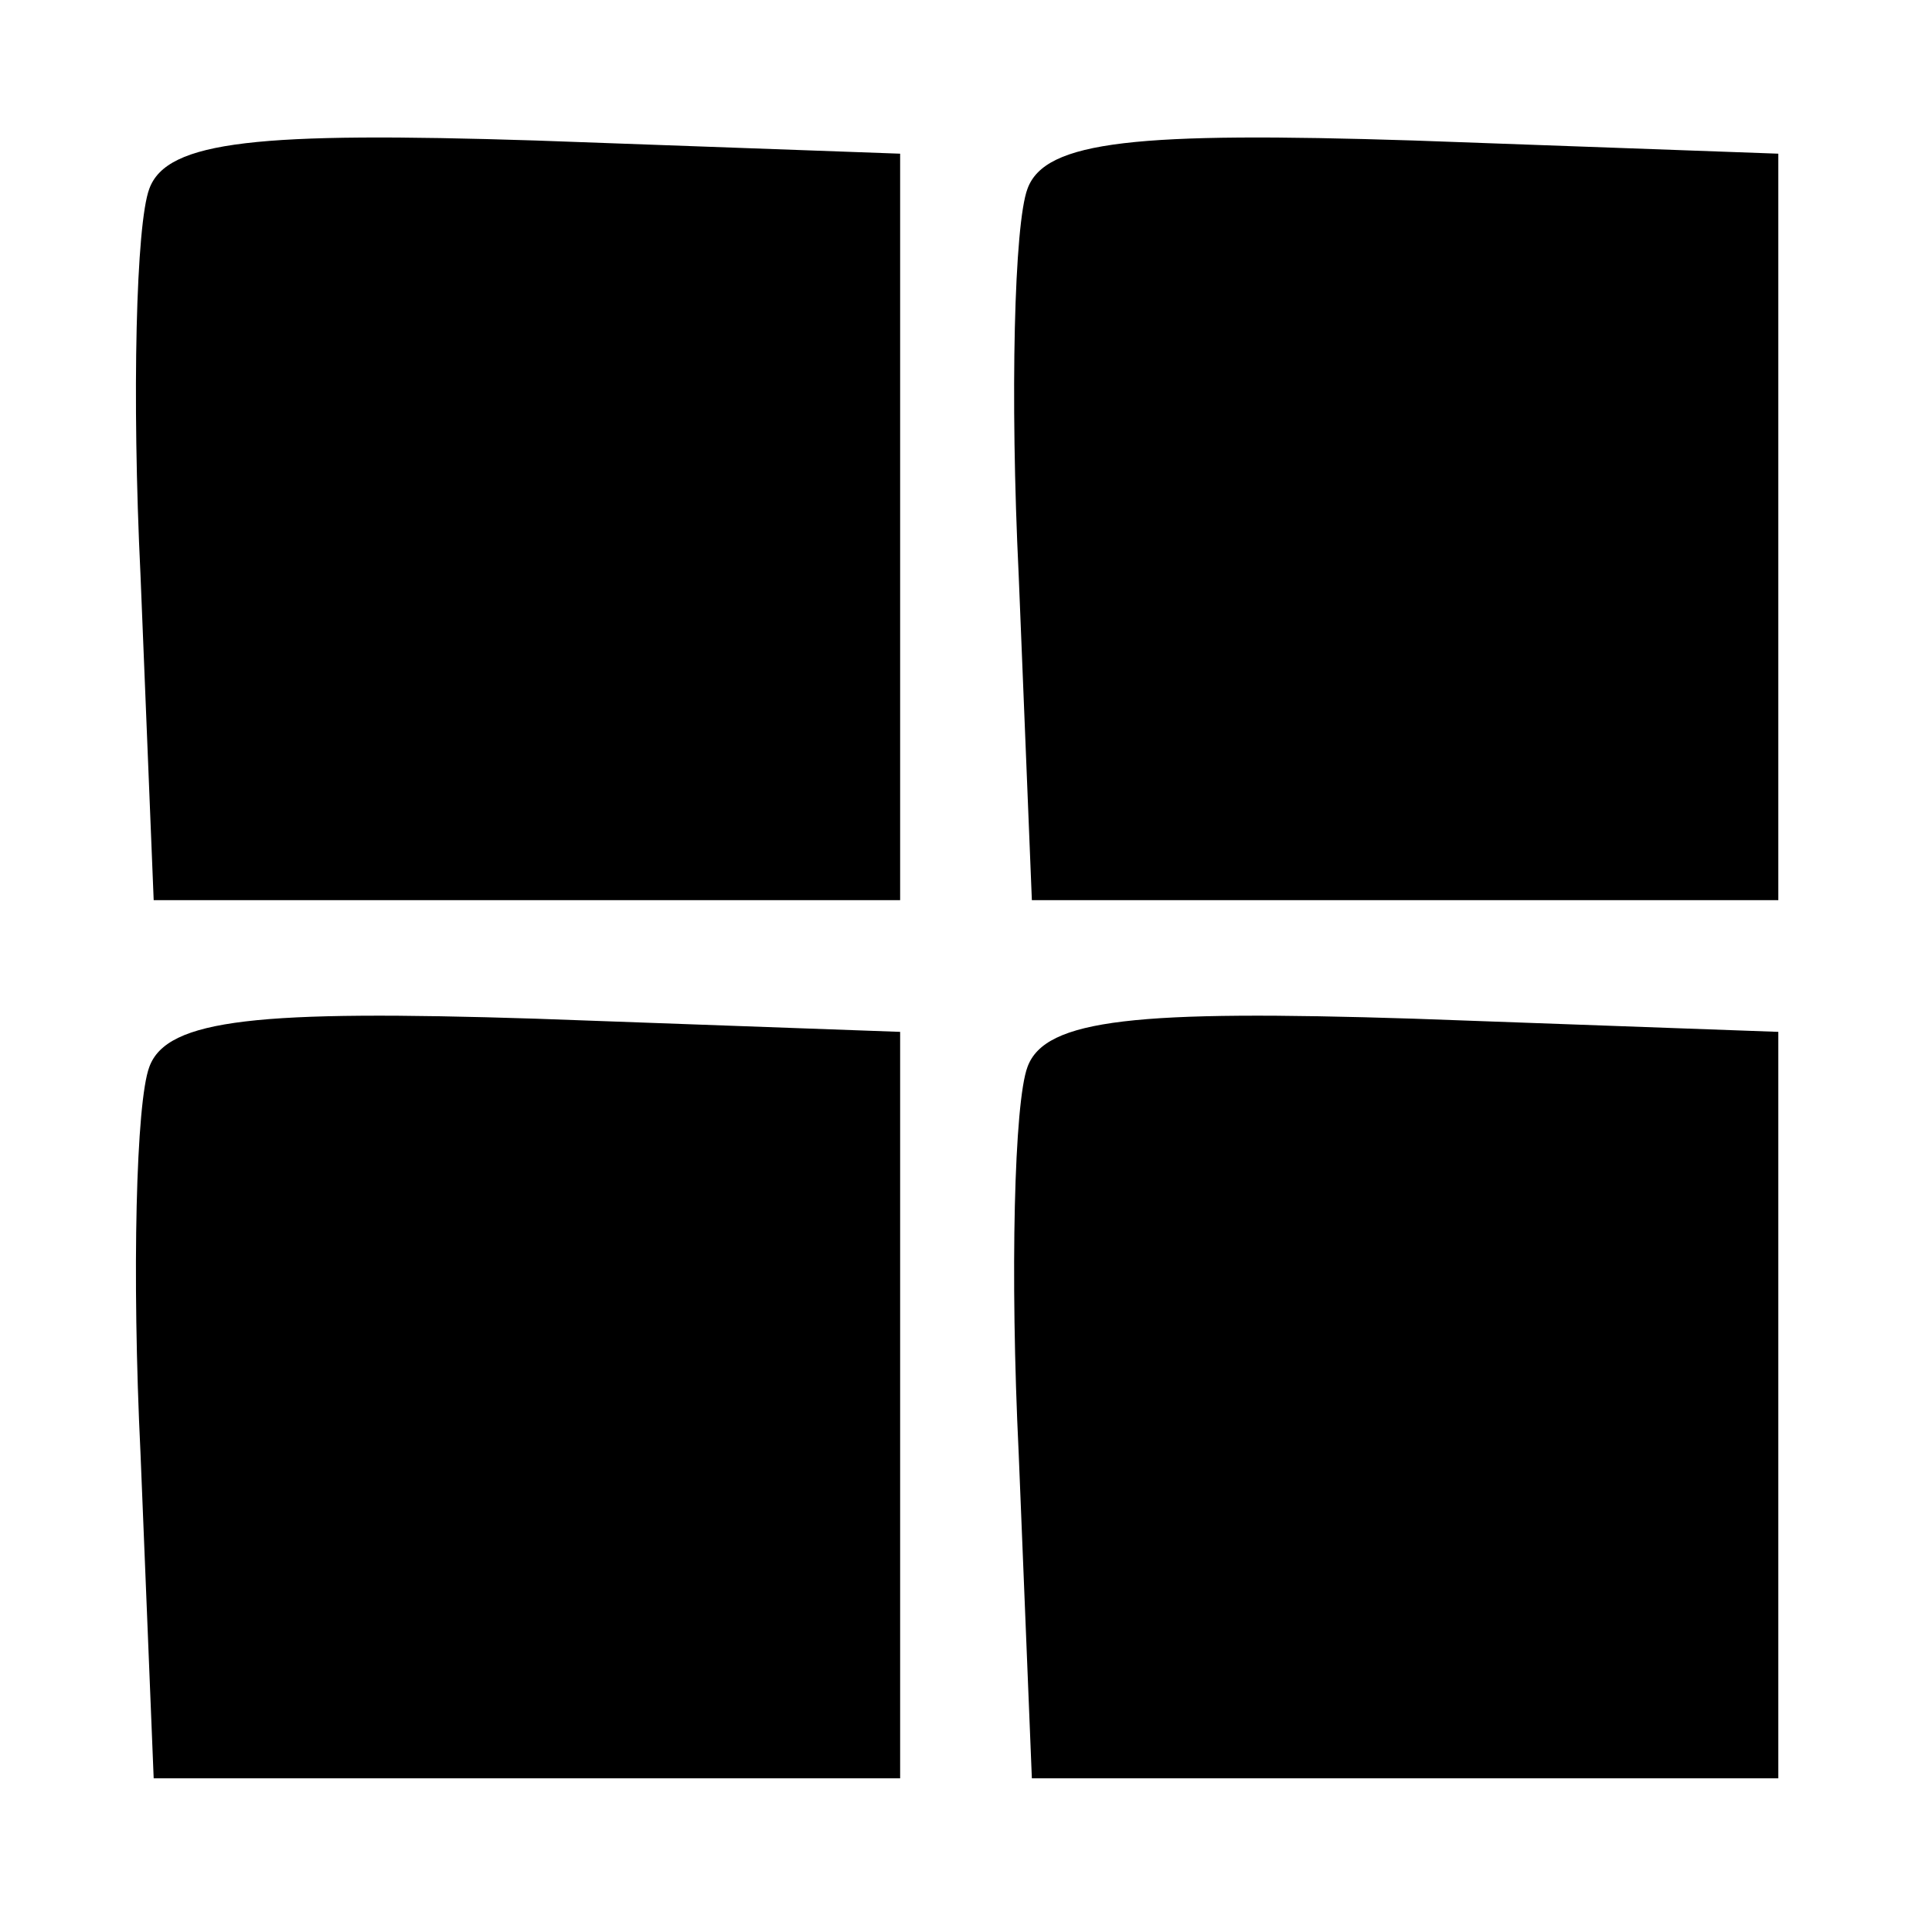
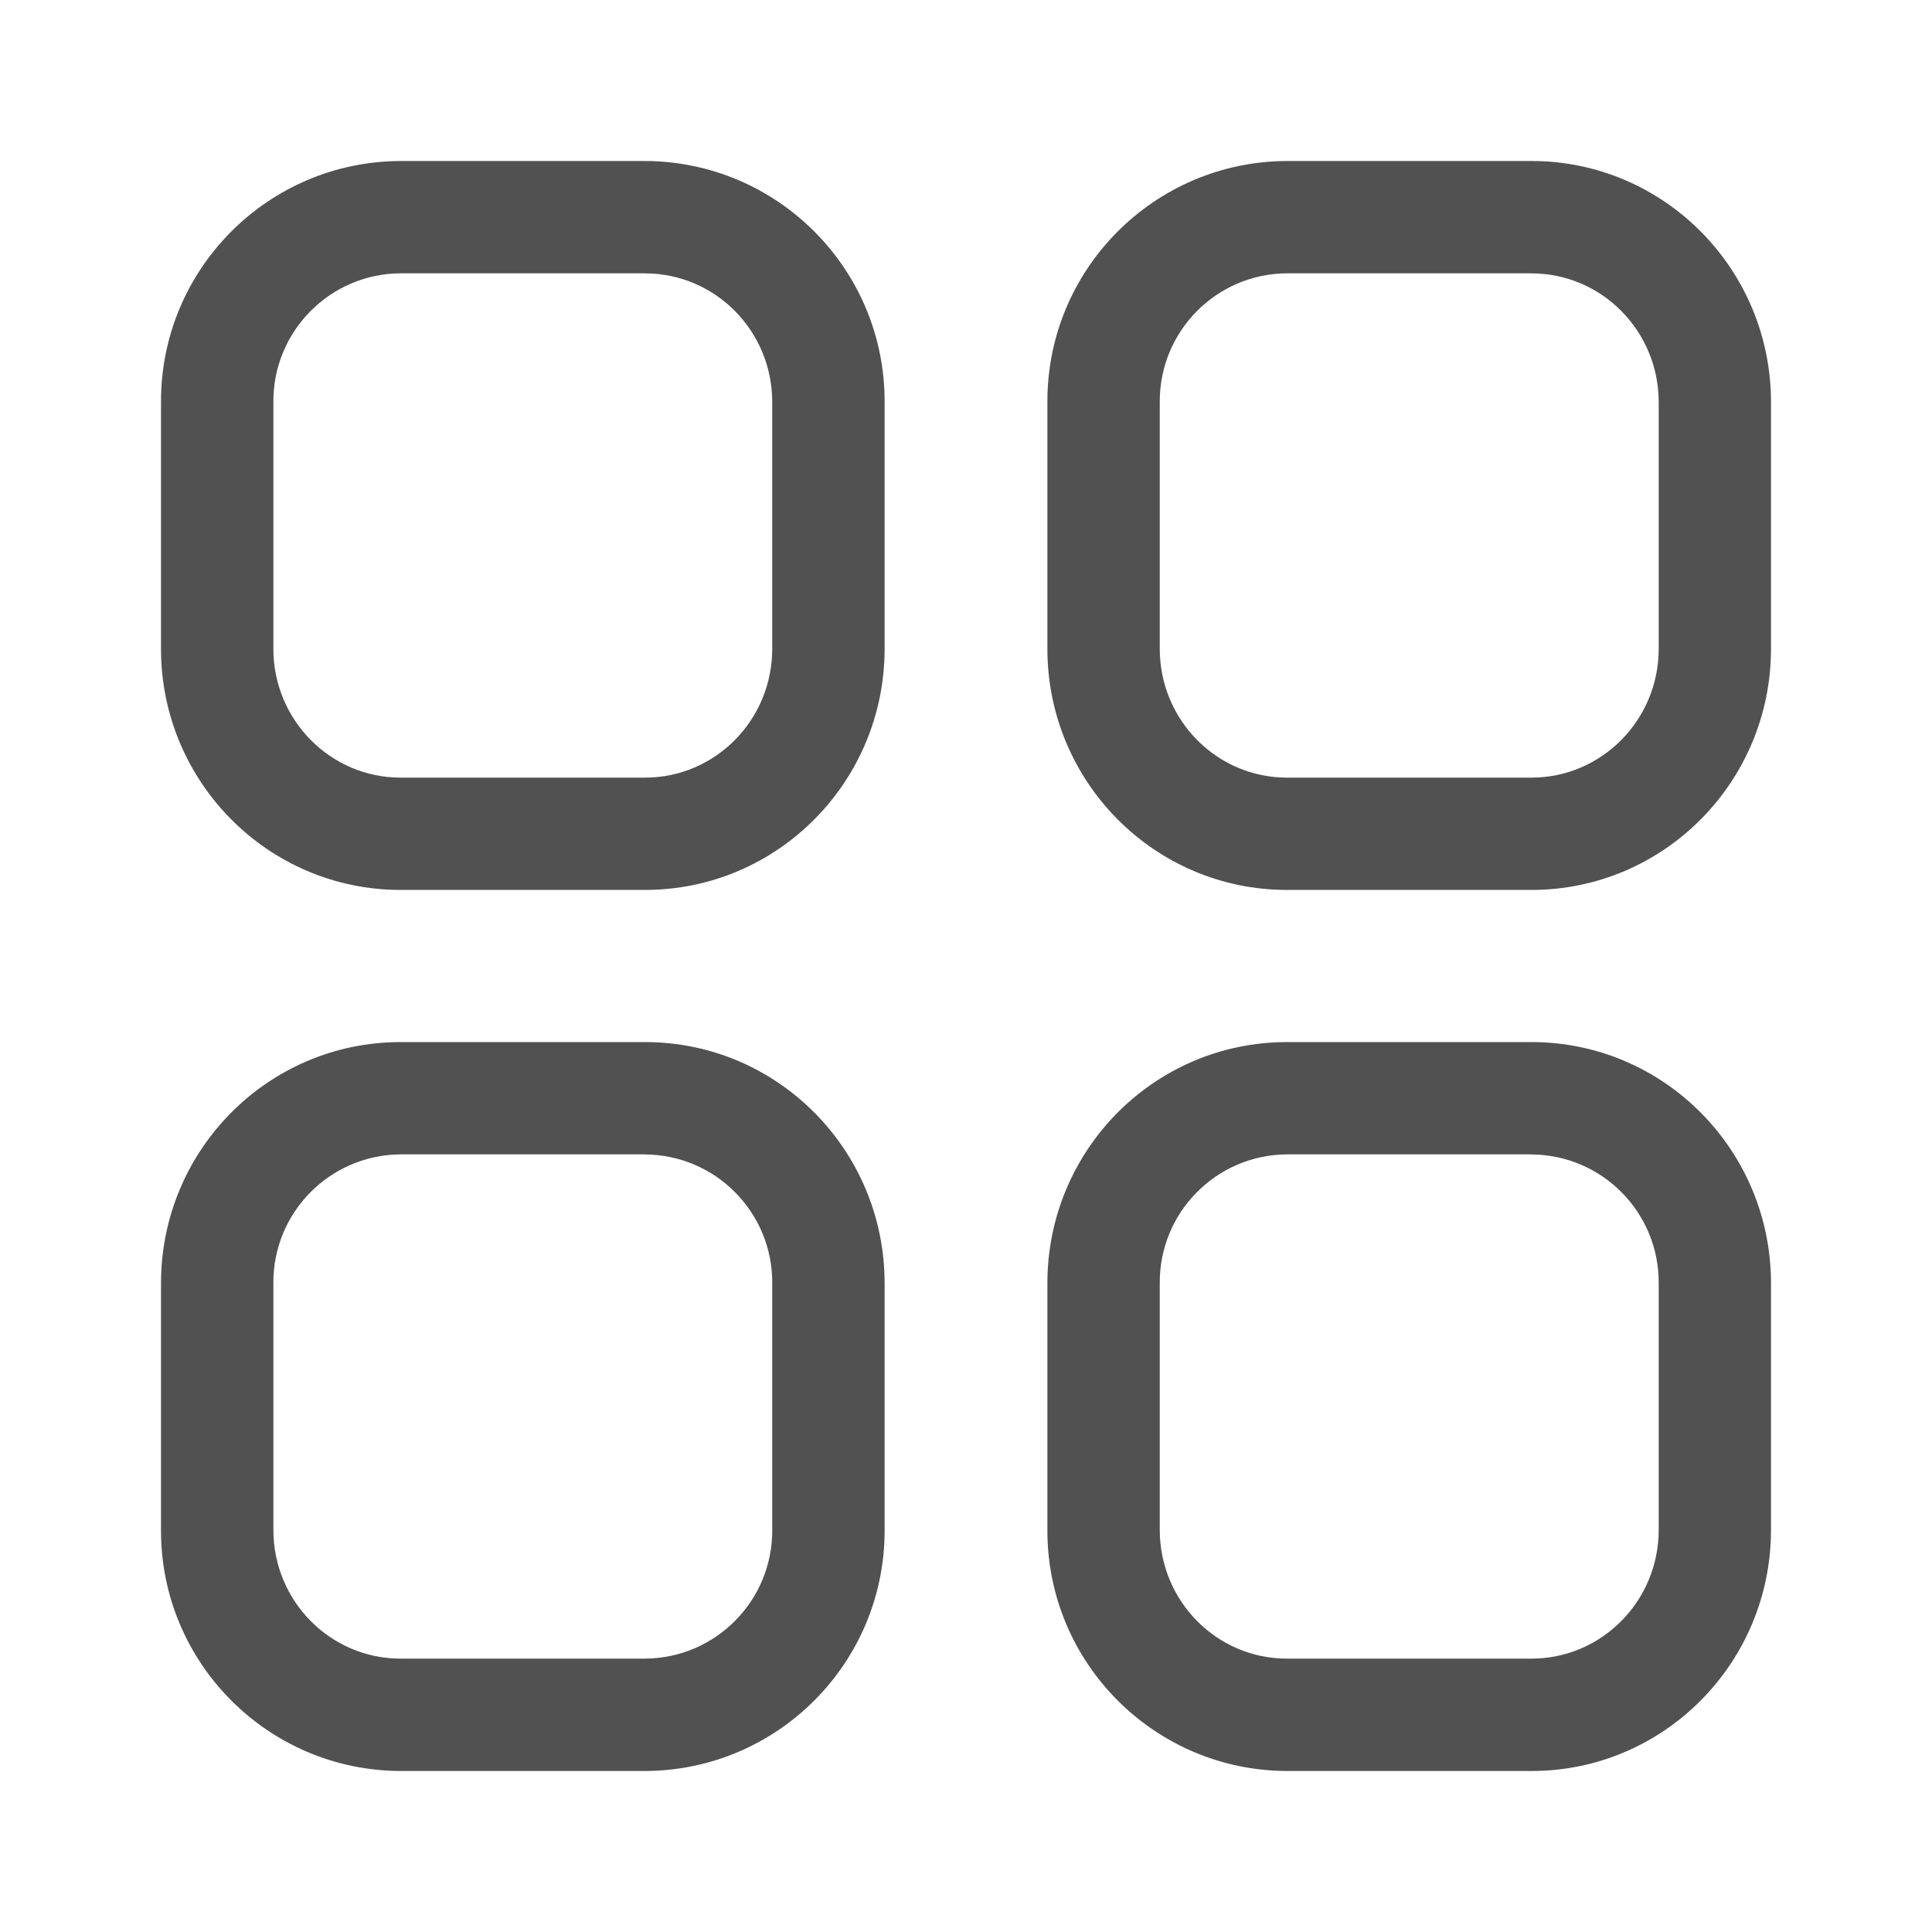
- <svg xmlns="http://www.w3.org/2000/svg" version="1.0" width="44pt" height="44pt" viewBox="0 0 44 44" preserveAspectRatio="xMidYMid meet">
-   <g transform="translate(0,44) scale(0.1,-0.1)" fill="#000000" stroke="none">
-     <path d="M34 397 c-3 -8 -4 -47 -2 -88 l3 -74 85 0 85 0 0 85 0 85 -83 3 c-63 2 -84 0 -88 -11z" />
-     <path d="M234 397 c-3 -8 -4 -47 -2 -88 l3 -74 85 0 85 0 0 85 0 85 -83 3 c-63 2 -84 0 -88 -11z" />
-     <path d="M34 197 c-3 -8 -4 -47 -2 -88 l3 -74 85 0 85 0 0 85 0 85 -83 3 c-63 2 -84 0 -88 -11z" />
-     <path d="M234 197 c-3 -8 -4 -47 -2 -88 l3 -74 85 0 85 0 0 85 0 85 -83 3 c-63 2 -84 0 -88 -11z" />
-   </g>
+ <svg xmlns="http://www.w3.org/2000/svg" t="1605106478267" class="icon" viewBox="0 0 1024 1024" version="1.1" p-id="1507" width="44" height="44">
+   <defs>
+     <style type="text/css" />
+   </defs>
+   <path d="M341.888 552.32c70.229 0 126.976 57.259 126.976 127.829v130.688A127.403 127.403 0 0 1 341.888 938.667H212.309A127.403 127.403 0 0 1 85.333 810.837v-130.688c0-70.571 56.747-127.829 126.976-127.829z m469.845 0c70.144 0 126.933 57.301 126.933 127.829v130.688C938.667 881.365 881.92 938.667 811.733 938.667h-129.621a127.403 127.403 0 0 1-126.976-127.829v-130.688c0-70.571 56.747-127.829 126.976-127.829zM341.888 611.84H212.309a67.84 67.84 0 0 0-67.413 68.309v130.688c0 37.803 30.208 68.267 67.413 68.267h129.579a67.84 67.84 0 0 0 67.413-68.267v-130.688a67.84 67.84 0 0 0-67.413-68.267z m469.845 0h-129.621a67.84 67.84 0 0 0-67.413 68.309v130.688c0 37.803 30.208 68.267 67.413 68.267h129.621c37.12 0 67.413-30.464 67.413-68.267v-130.688a67.84 67.84 0 0 0-67.413-68.267z m0-526.507C881.92 85.333 938.667 142.635 938.667 213.163V343.893c0 70.485-56.789 127.787-126.933 127.787h-129.621c-70.187 0-126.976-57.301-126.976-127.787V213.163A127.403 127.403 0 0 1 682.112 85.333zM341.888 85.333a127.403 127.403 0 0 1 126.976 127.829V343.893c0 70.485-56.789 127.787-126.976 127.787H212.309C142.08 471.68 85.333 414.379 85.333 343.893V213.163A127.403 127.403 0 0 1 212.309 85.333z m469.845 59.52h-129.621a67.84 67.84 0 0 0-67.413 68.267V343.893c0 37.717 30.208 68.267 67.413 68.267h129.621c37.12 0 67.413-30.549 67.413-68.267V213.163c0-37.803-30.293-68.267-67.413-68.267z m-469.845 0H212.309a67.84 67.84 0 0 0-67.413 68.267V343.893c0 37.717 30.251 68.267 67.413 68.267h129.579c37.205 0 67.413-30.549 67.413-68.267V213.163c0-37.803-30.208-68.267-67.413-68.267z" fill="#515151" p-id="1508" />
</svg>
